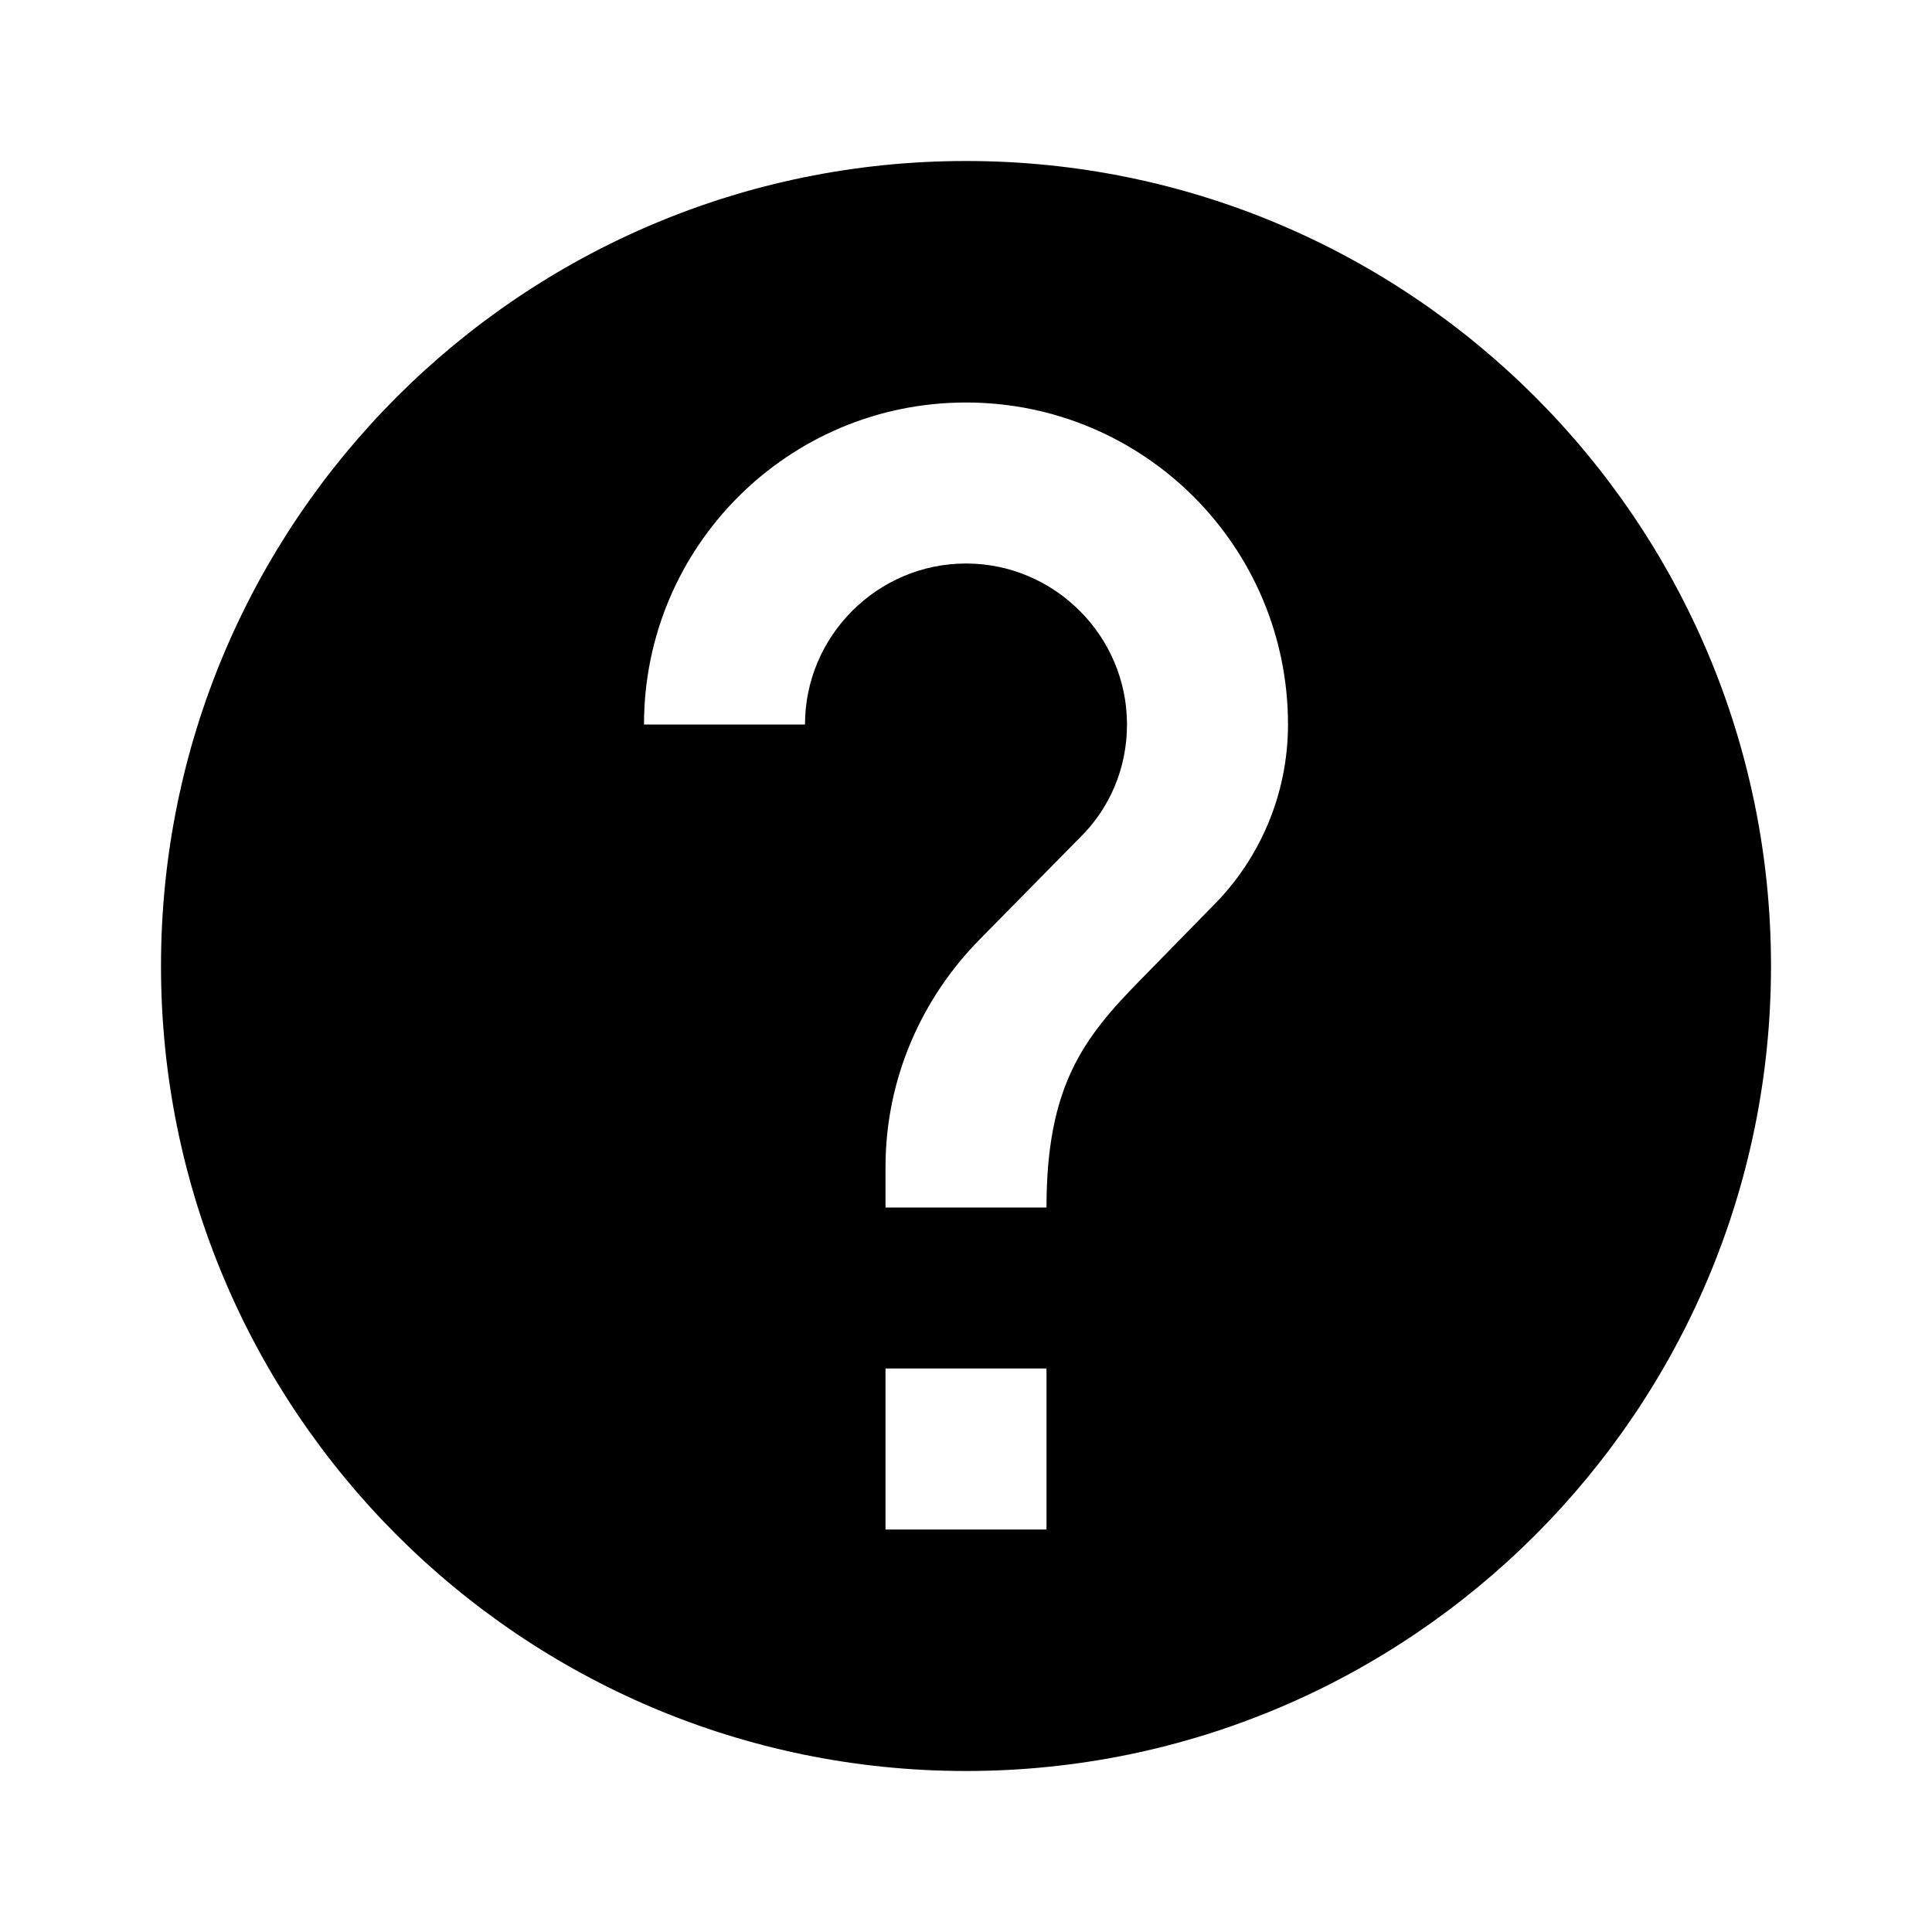
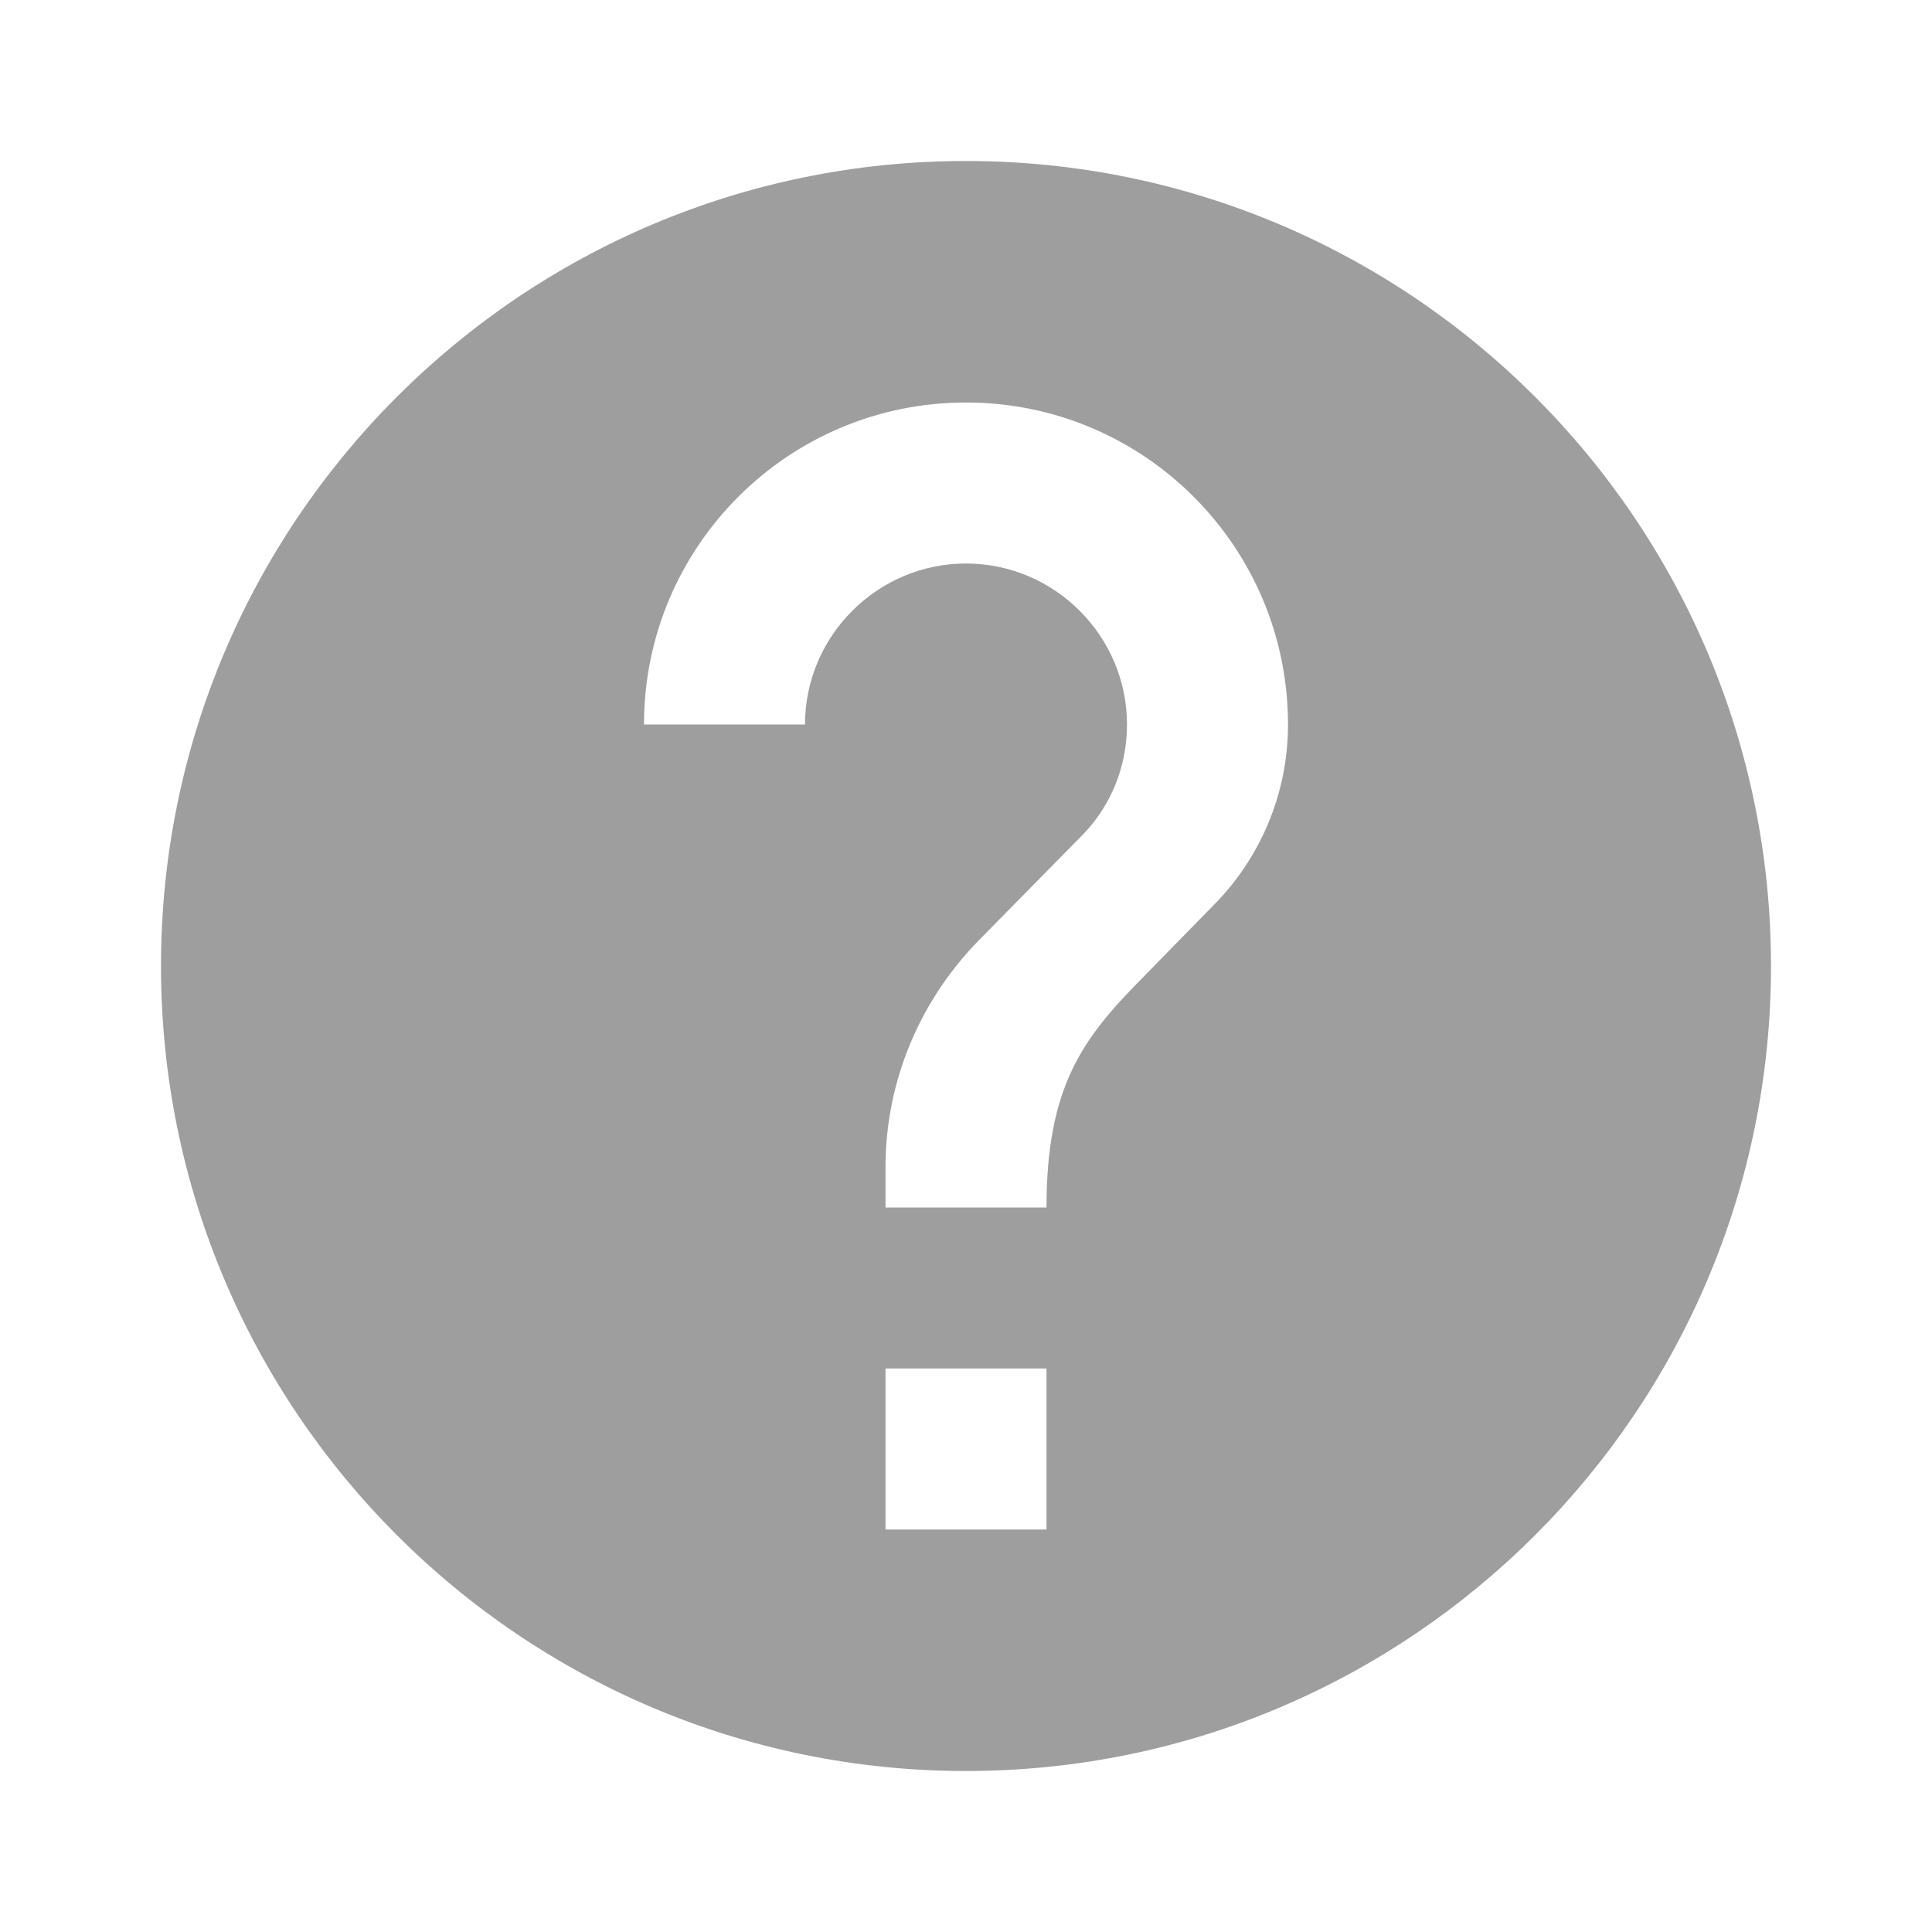
<svg xmlns="http://www.w3.org/2000/svg" viewBox="0 0 24 24" preserveAspectRatio="xMidYMid meet" focusable="false" class="style-scope yt-icon" style="pointer-events: none; display: block; width: 100%; height: 100%;">
  <g class="style-scope yt-icon">
-     <path d="M12 2C6.48 2 2 6.48 2 12s4.48 10 10 10 10-4.48 10-10S17.52 2 12 2zm1 17h-2v-2h2v2zm2.07-7.75l-.9.92C13.45 12.9 13 13.5 13 15h-2v-.5c0-1.1.45-2.1 1.17-2.83l1.24-1.26c.37-.36.59-.86.59-1.41 0-1.1-.9-2-2-2s-2 .9-2 2H8c0-2.21 1.79-4 4-4s4 1.79 4 4c0 .88-.36 1.68-.93 2.25z" class="style-scope yt-icon" />
+     <path d="M12 2C6.48 2 2 6.48 2 12s4.48 10 10 10 10-4.48 10-10S17.52 2 12 2zm1 17h-2v-2h2v2zm2.07-7.75l-.9.92C13.45 12.9 13 13.5 13 15h-2v-.5c0-1.1.45-2.1 1.17-2.83l1.24-1.26c.37-.36.59-.86.59-1.41 0-1.1-.9-2-2-2s-2 .9-2 2H8c0-2.21 1.79-4 4-4s4 1.79 4 4c0 .88-.36 1.68-.93 2.25z" class="style-scope yt-icon" fill="#9e9e9e" />
  </g>
</svg>
